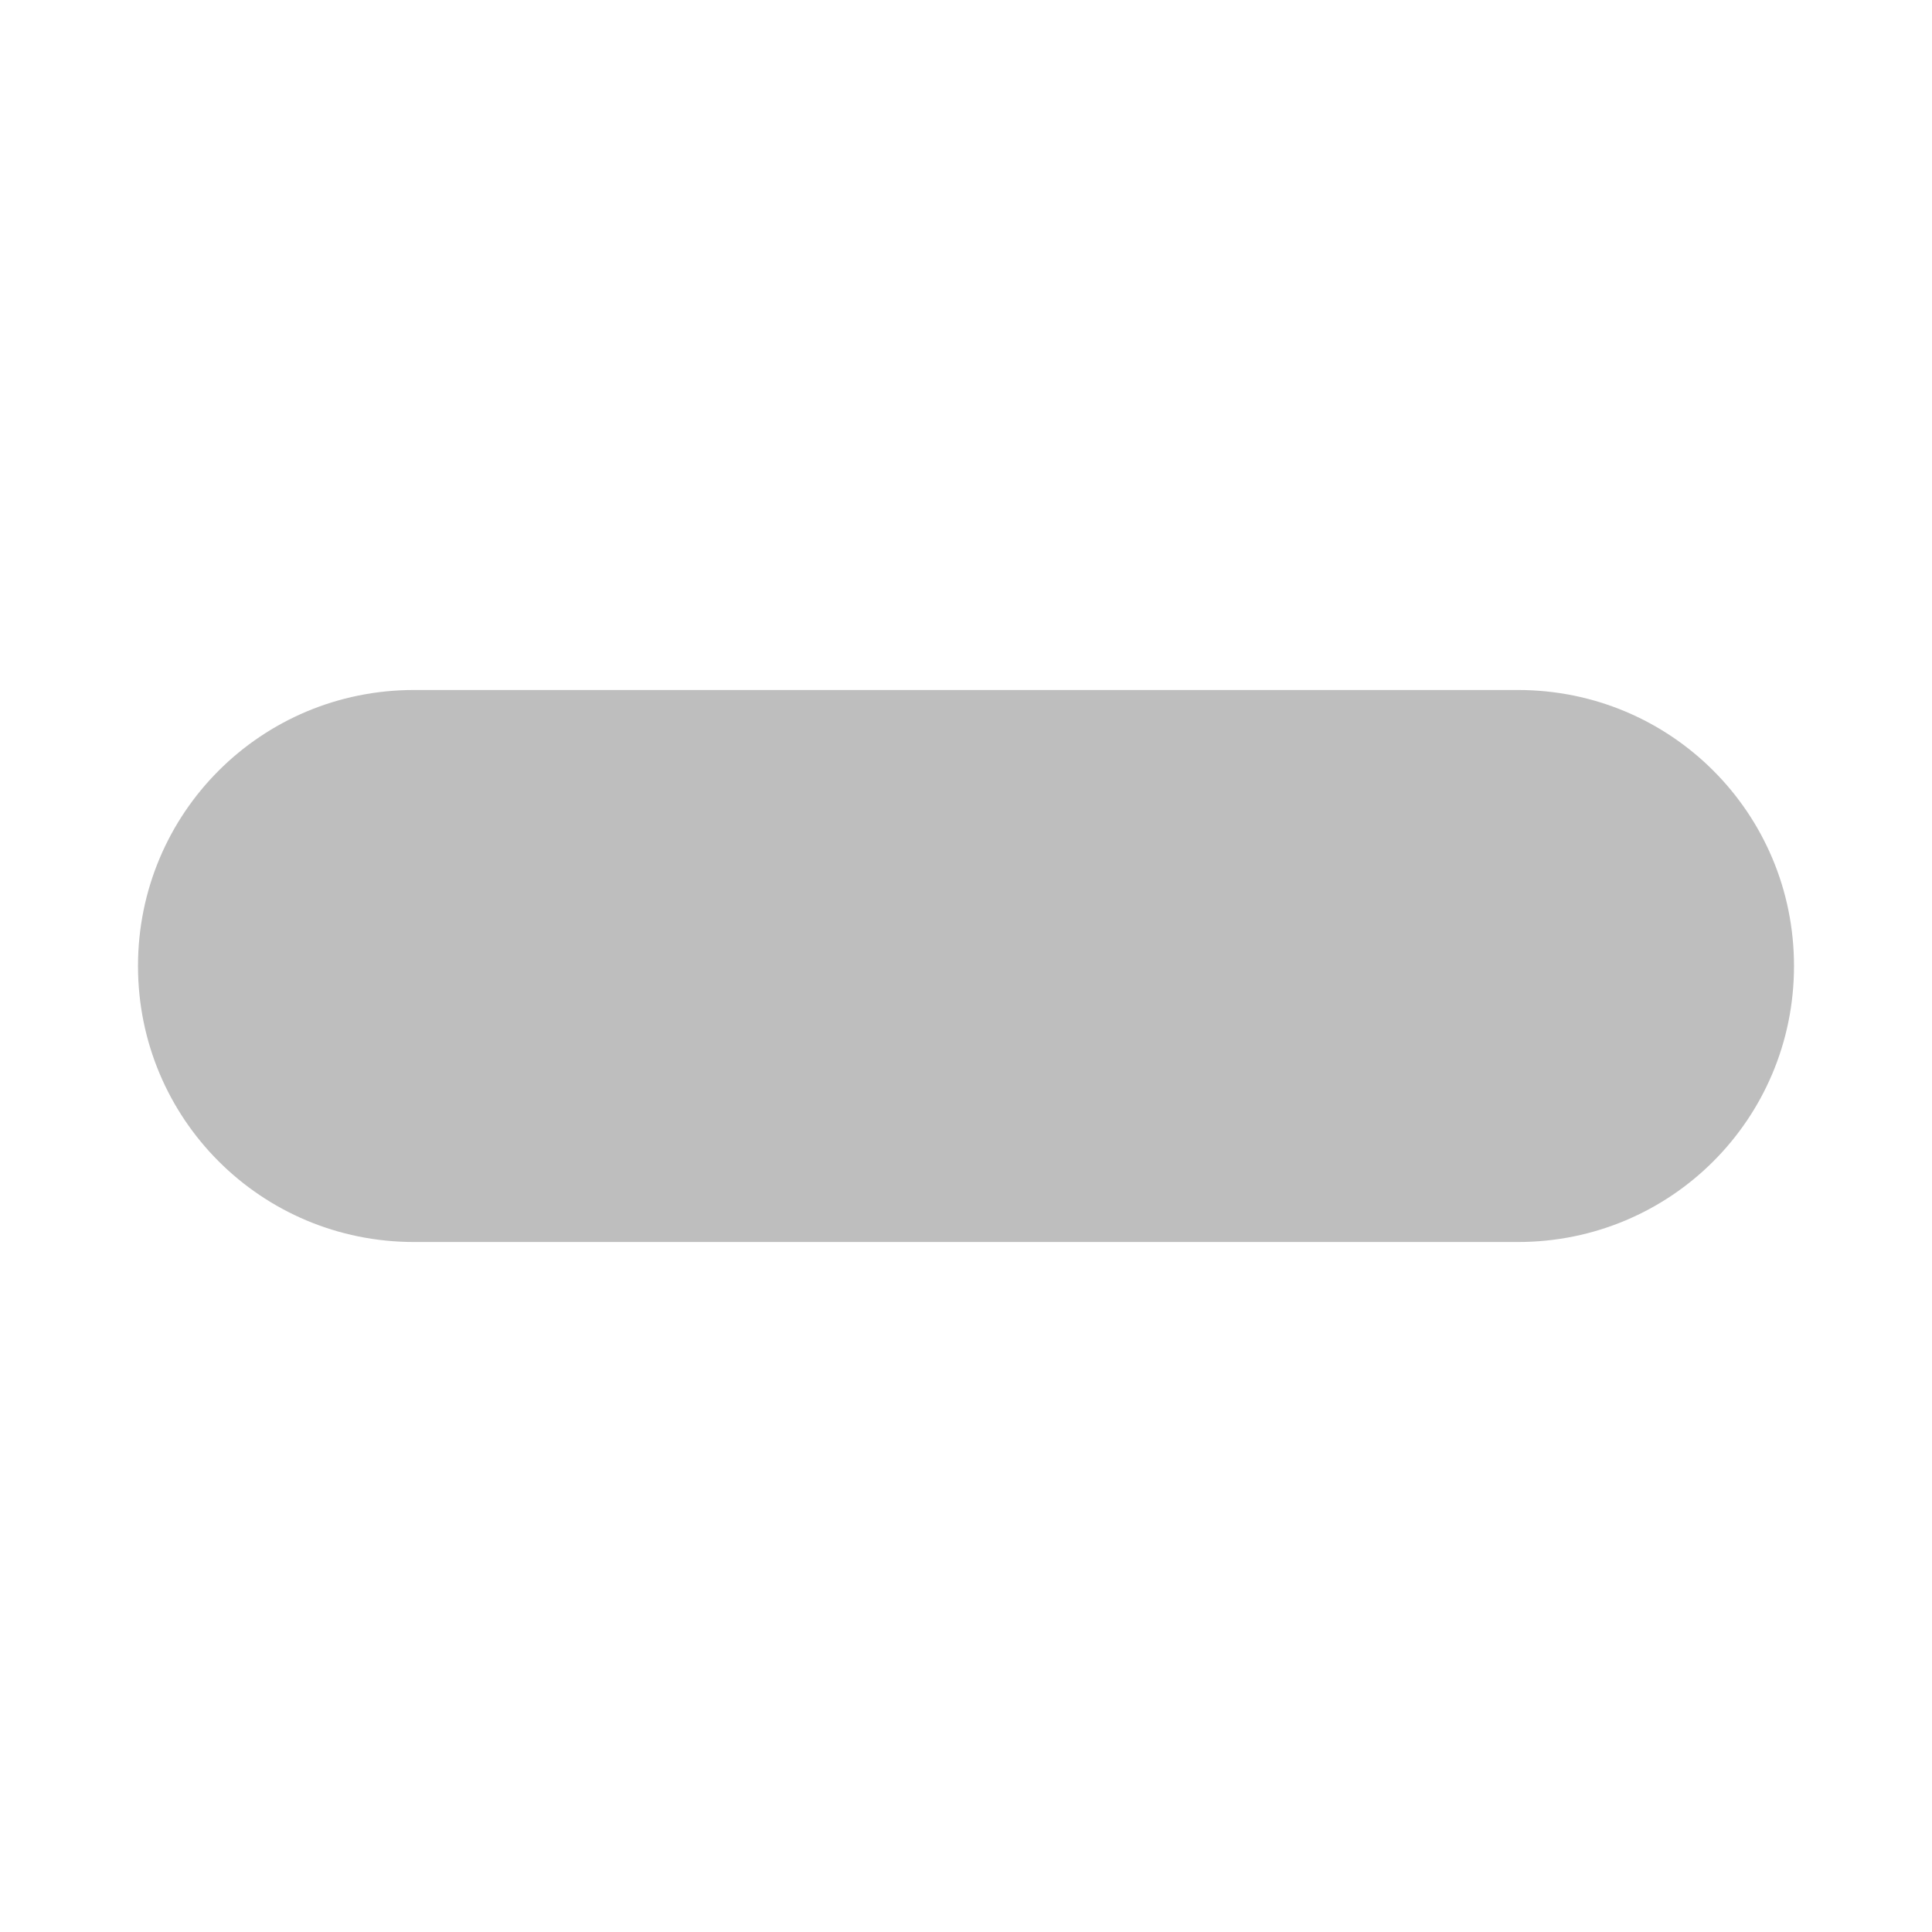
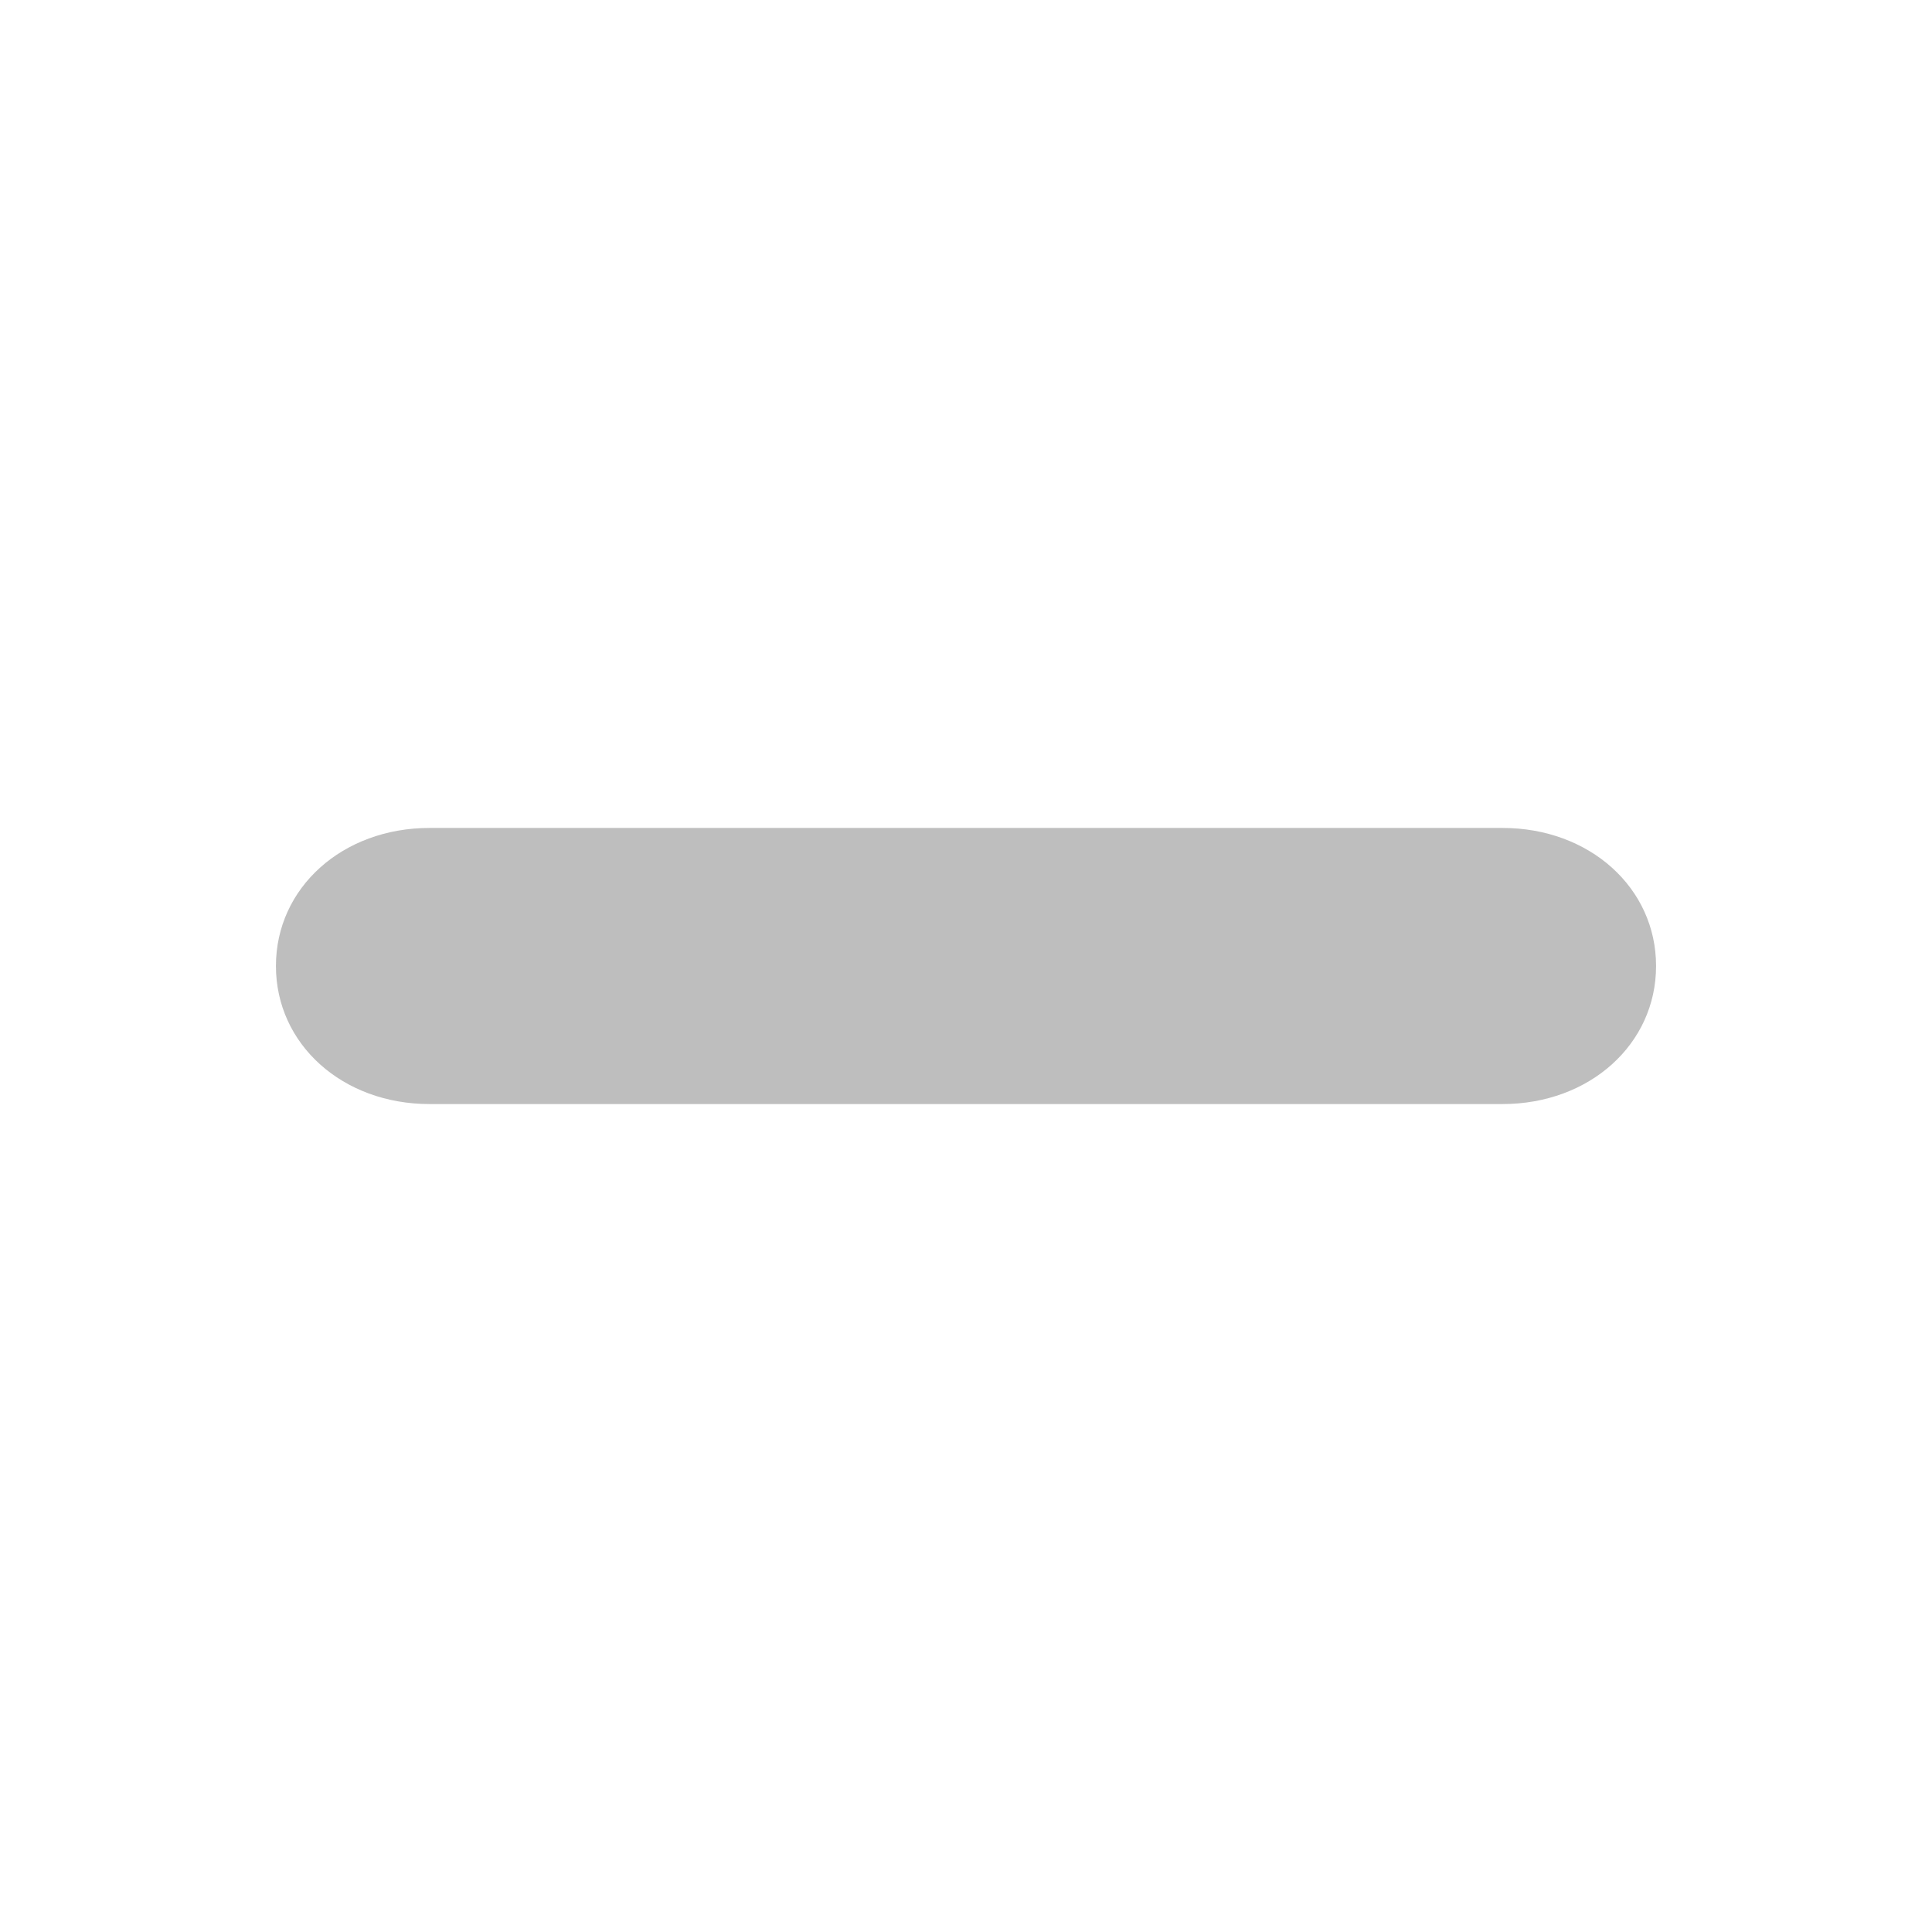
- <svg xmlns="http://www.w3.org/2000/svg" height="14" width="14">
-   <g style="display:inline">
-     <path style="color:#000;clip-rule:nonzero;display:inline;overflow:visible;visibility:visible;opacity:1;isolation:auto;mix-blend-mode:normal;color-interpolation:sRGB;color-interpolation-filters:linearRGB;solid-color:#000;solid-opacity:1;fill:#bebebe;fill-opacity:1;fill-rule:nonzero;stroke:none;stroke-width:4;stroke-linecap:round;stroke-linejoin:miter;stroke-miterlimit:4;stroke-dasharray:none;stroke-dashoffset:0;stroke-opacity:1;marker:none;color-rendering:auto;image-rendering:auto;shape-rendering:auto;text-rendering:auto;enable-background:accumulate" d="M407 367h8c1.108 0 2 .892 2 2s-.892 2-2 2h-8c-1.108 0-2-.892-2-2s.892-2 2-2z" transform="translate(-404 -362)" />
+ <svg xmlns="http://www.w3.org/2000/svg" height="14" width="14" version="1.1" id="svg1">
+   <defs id="defs1" />
+   <g style="display:inline" id="g1">
+     <path id="path1" style="color:#000000;clip-rule:nonzero;display:inline;overflow:visible;visibility:visible;opacity:1;isolation:auto;mix-blend-mode:normal;color-interpolation:sRGB;color-interpolation-filters:linearRGB;solid-color:#000000;solid-opacity:1;fill:#bebebe;fill-opacity:1;fill-rule:nonzero;stroke:none;stroke-width:4;stroke-linecap:round;stroke-linejoin:miter;stroke-miterlimit:4;stroke-dasharray:none;stroke-dashoffset:0;stroke-opacity:1;marker:none;color-rendering:auto;image-rendering:auto;shape-rendering:auto;text-rendering:auto;enable-background:accumulate" d="m 407,367.855 c -0.649,0 -1.145,0.496 -1.145,1.145 0,0.649 0.496,1.145 1.145,1.145 h 8 c 0.649,0 1.145,-0.496 1.145,-1.145 0,-0.649 -0.496,-1.145 -1.145,-1.145 z" transform="matrix(0.9719058,0,0,0.8737201,-392.4533,-315.4027)" />
  </g>
</svg>
